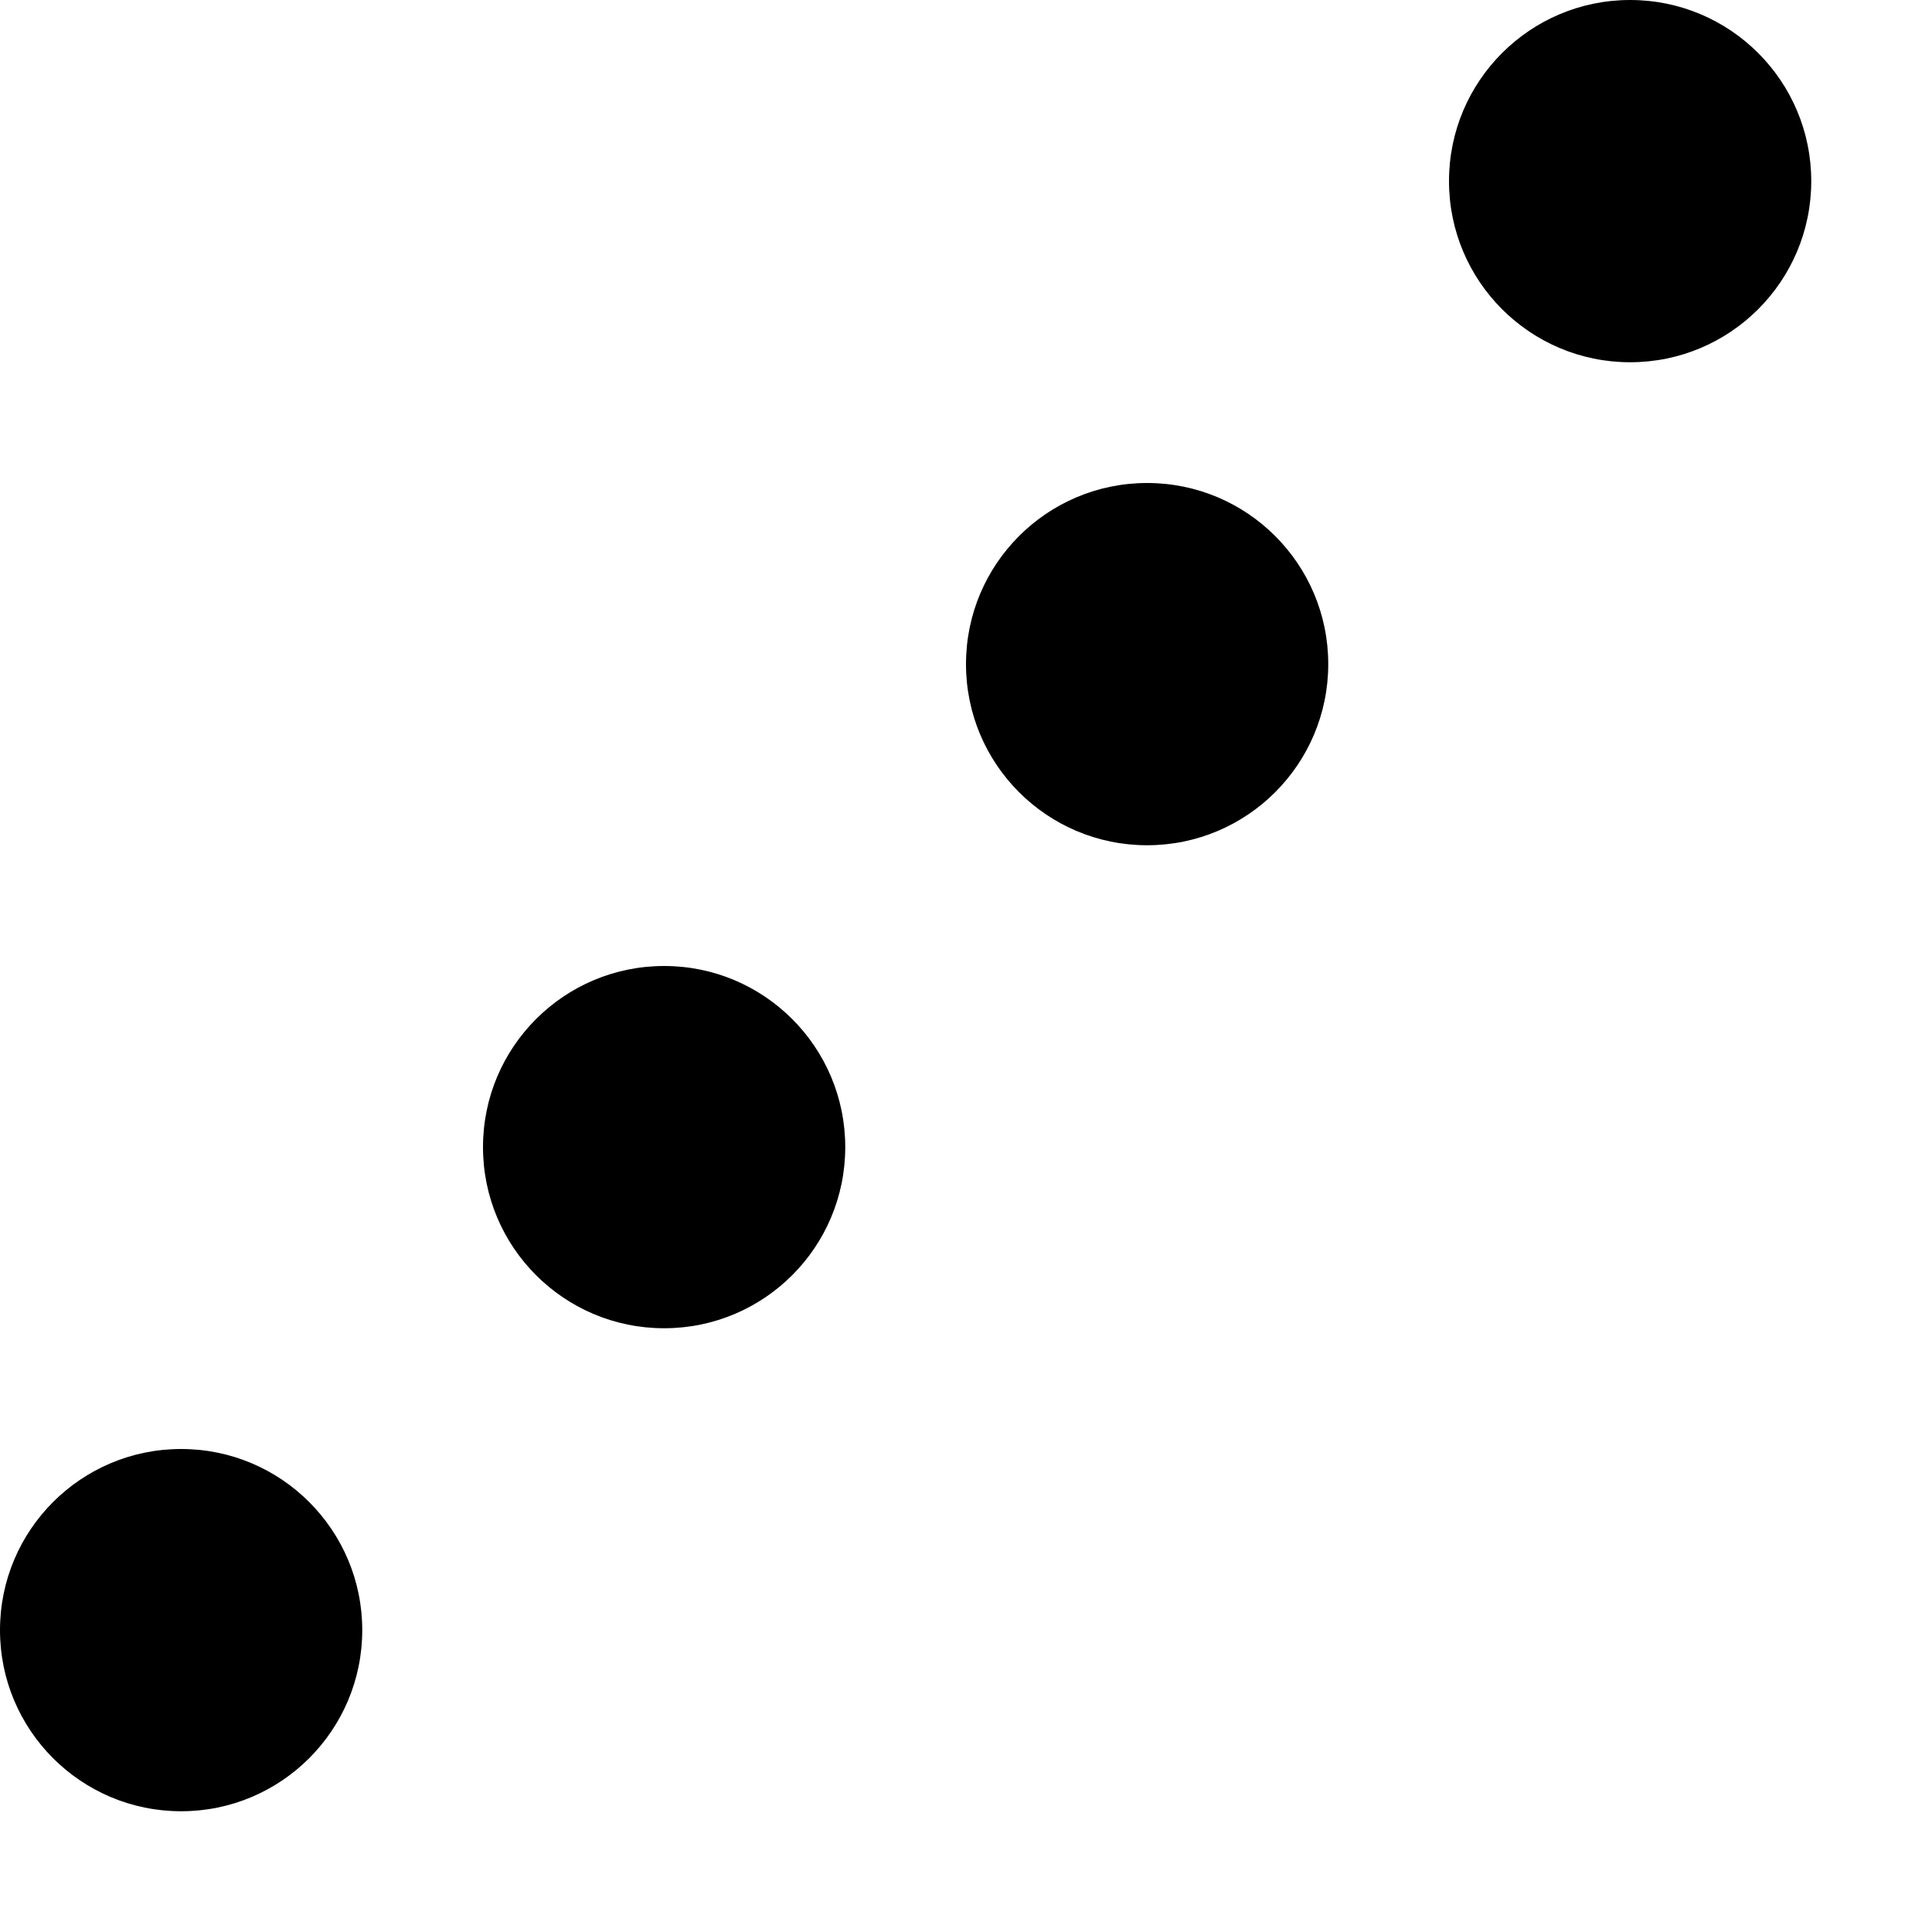
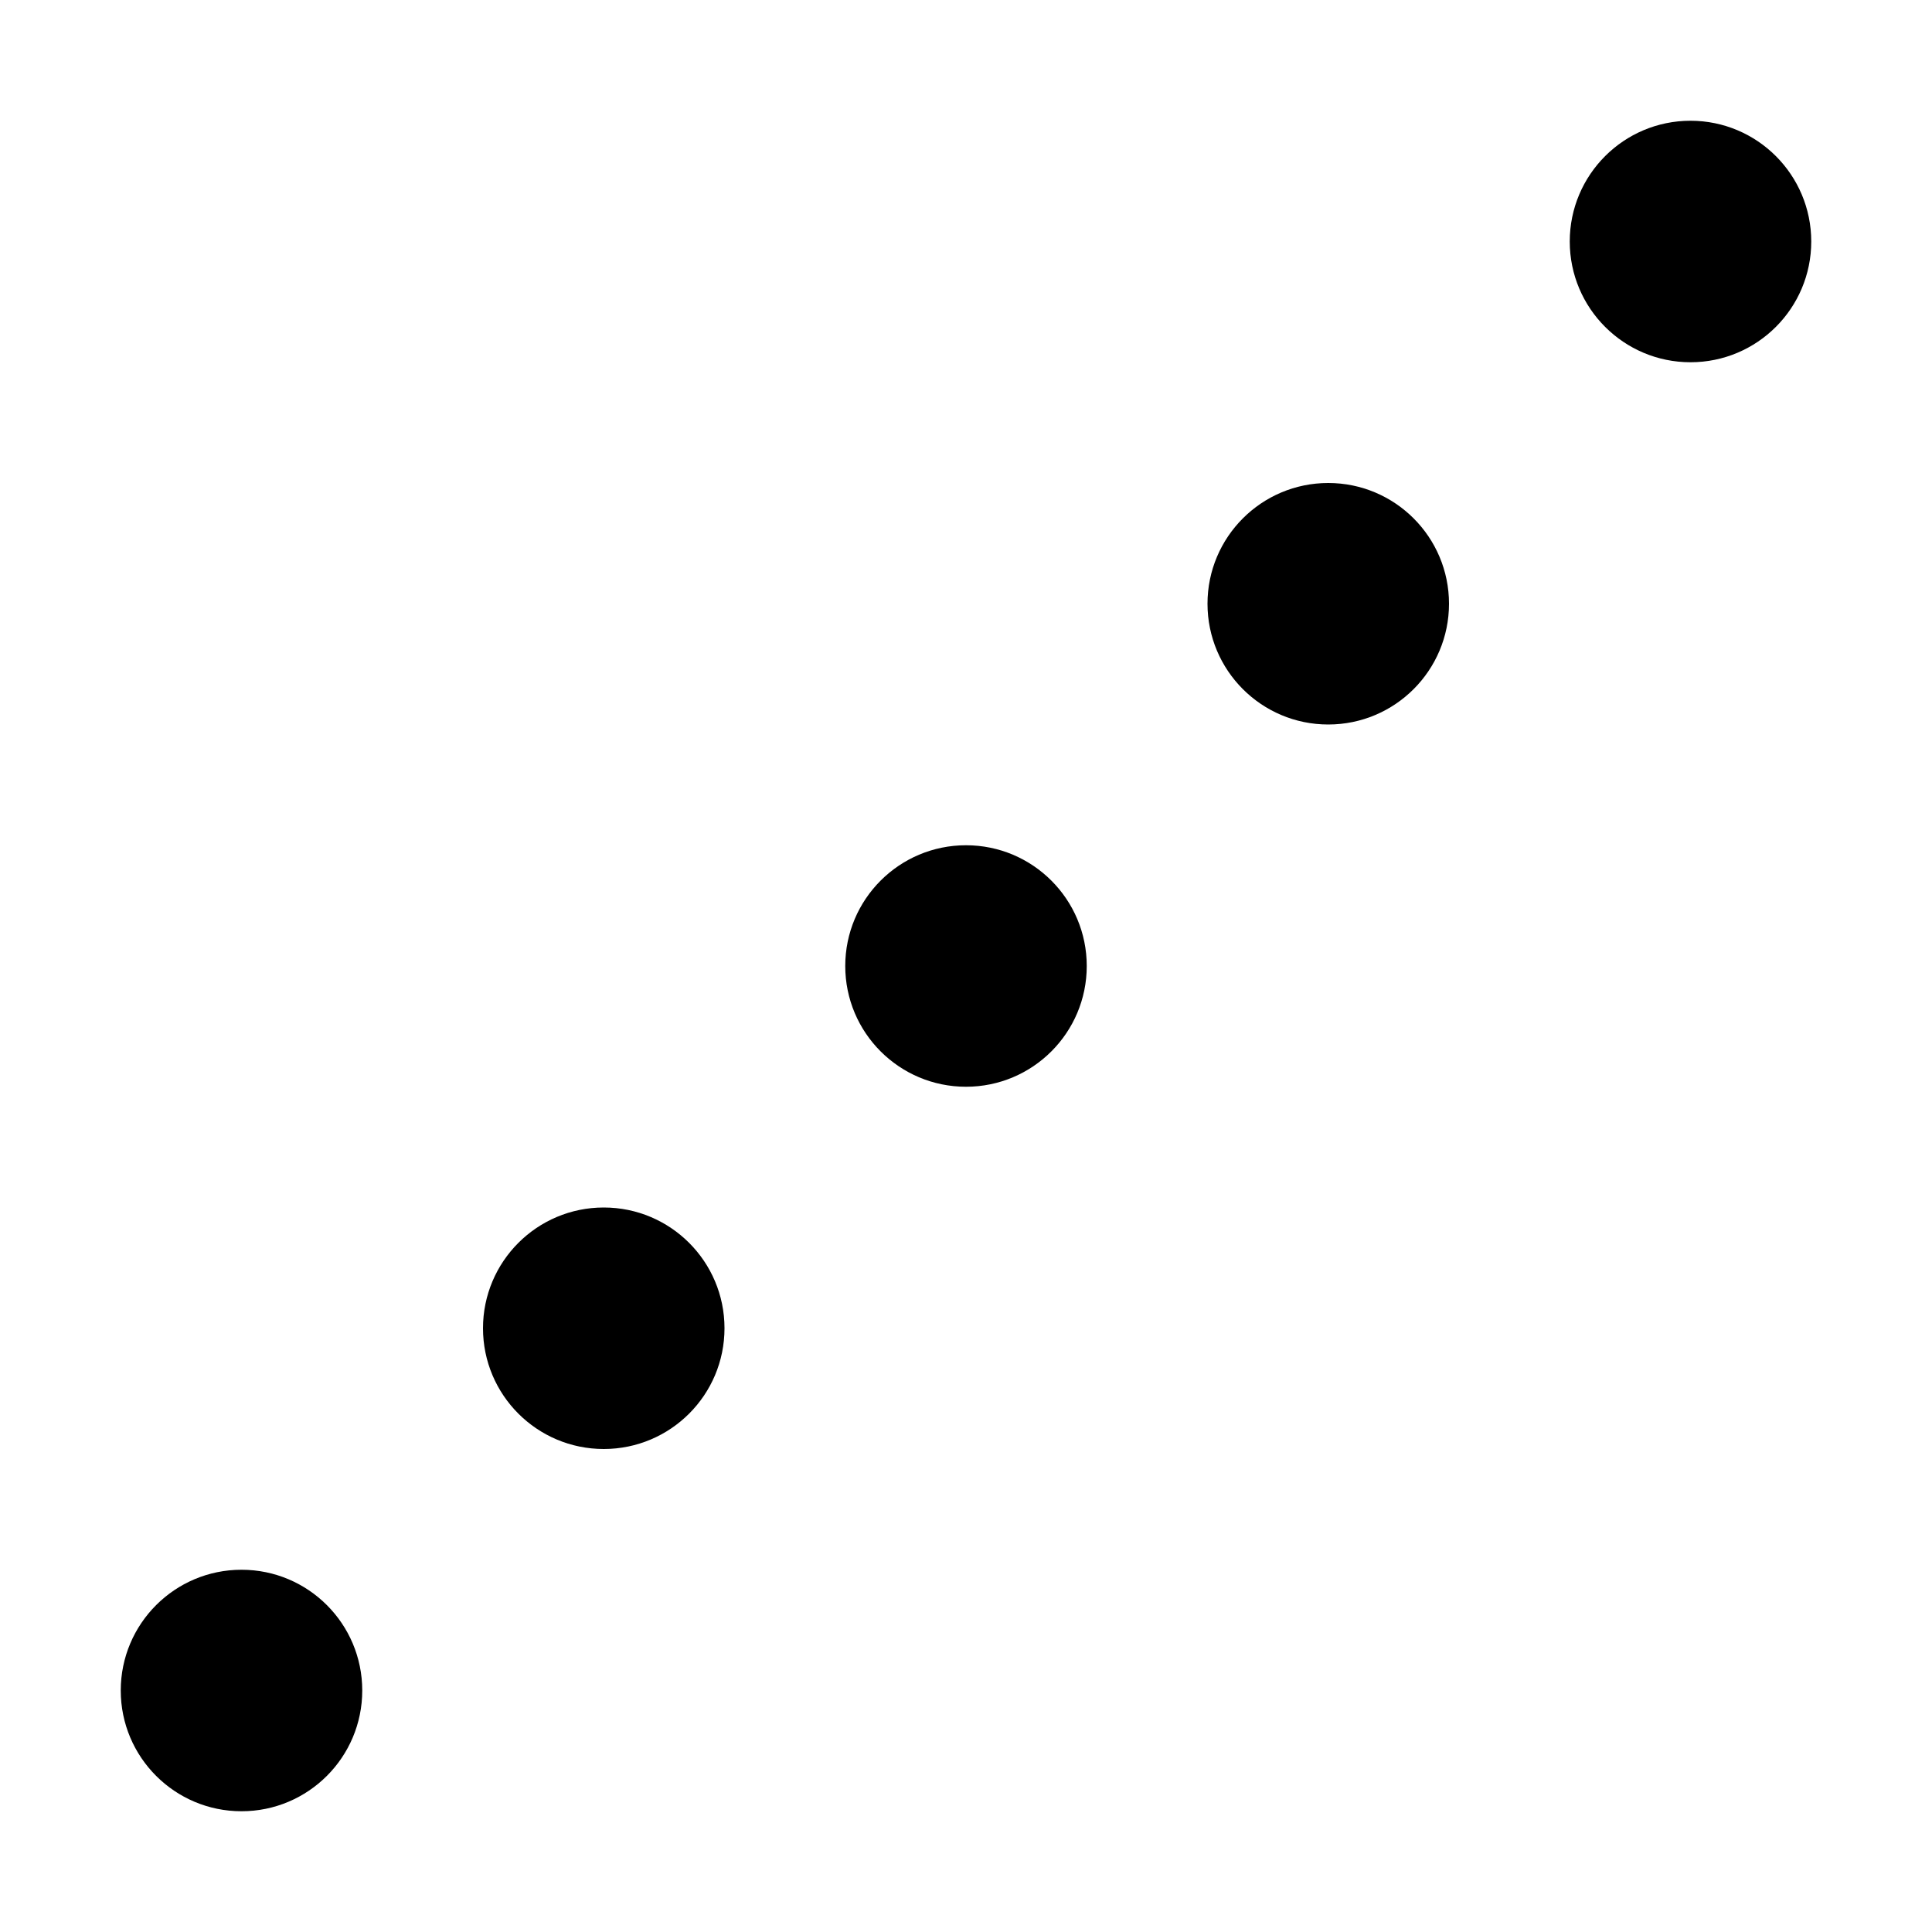
<svg xmlns="http://www.w3.org/2000/svg" width="16" height="16" viewBox="0 0 16 16">
-   <path d="M13.5 3a1.5 1.5 0 100-3 1.5 1.5 0 000 3zM11 5.5a1.5 1.5 0 11-3 0 1.5 1.5 0 013 0zM5.5 11a1.5 1.5 0 100-3 1.5 1.5 0 000 3zM1.5 15a1.5 1.5 0 100-3 1.5 1.5 0 000 3z" />
+   <path d="M2 13a1 1 0 1 1 0 2 1 1 0 0 1 0-2Zm3-3a1 1 0 1 1 0 2 1 1 0 0 1 0-2Zm3-3a1 1 0 1 1 0 2 1 1 0 0 1 0-2Zm3-3a1 1 0 1 1 0 2 1 1 0 0 1 0-2Zm3-3a1 1 0 1 1 0 2 1 1 0 0 1 0-2Z" />
</svg>
